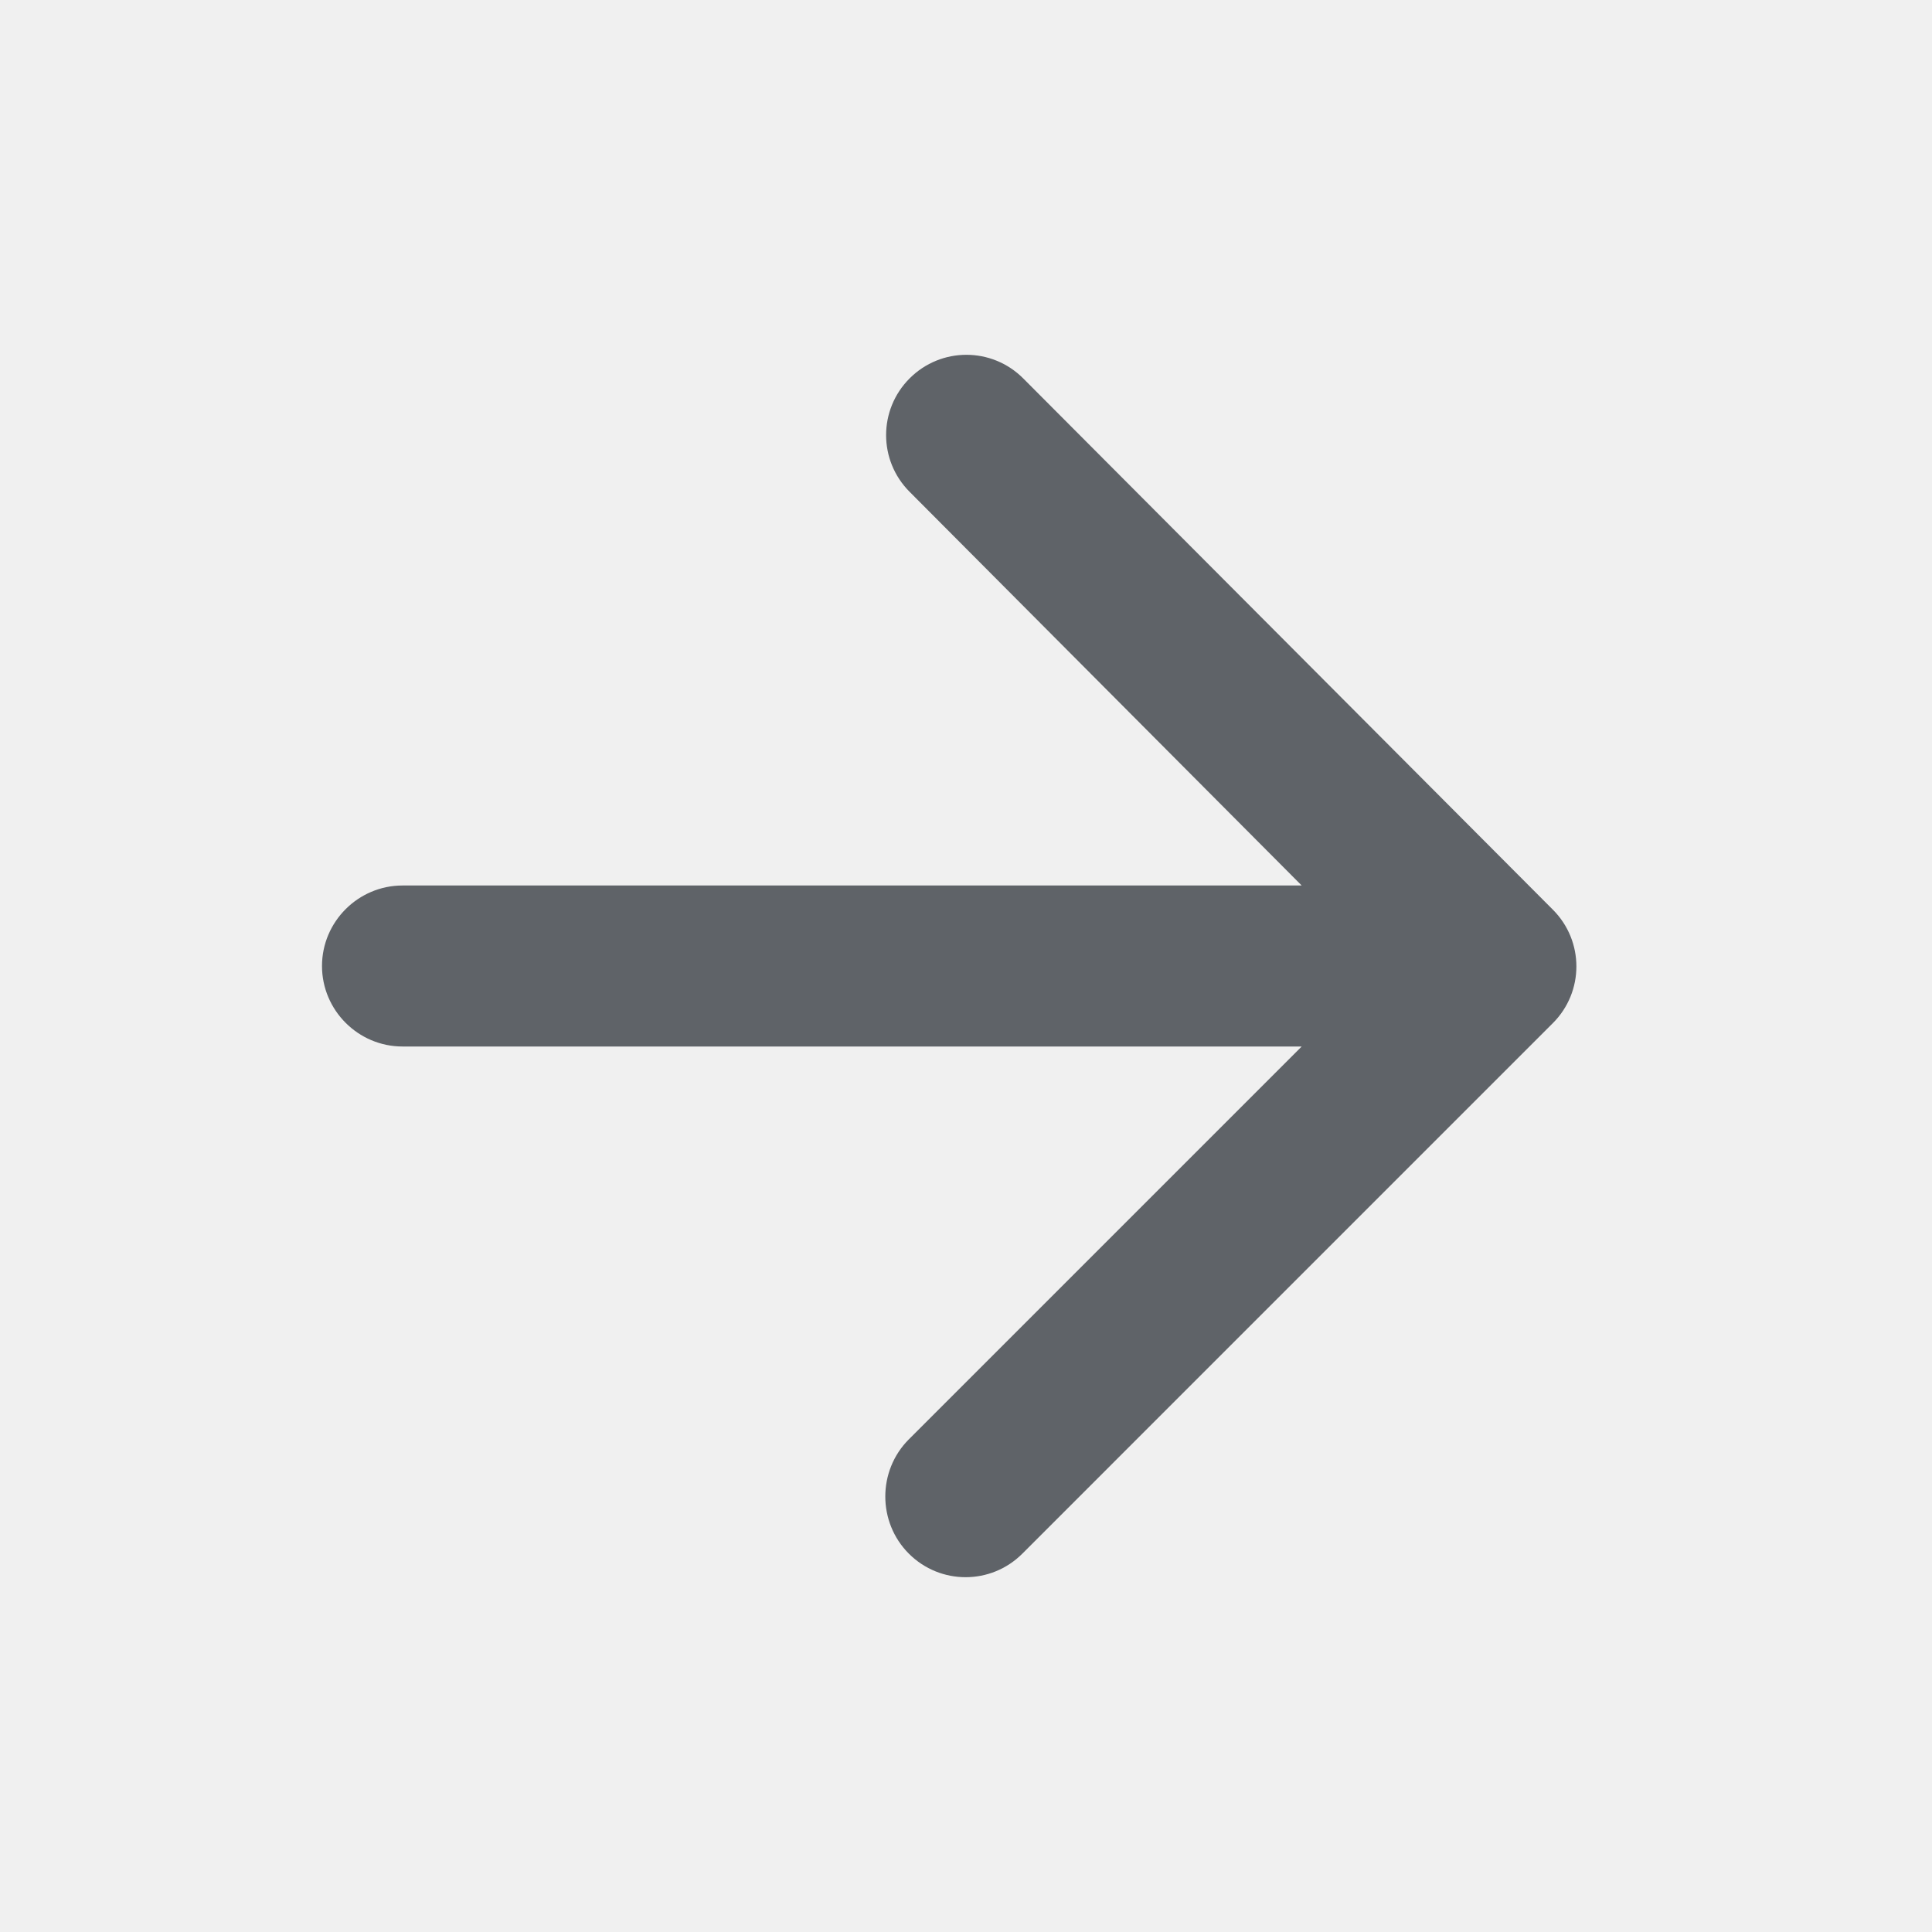
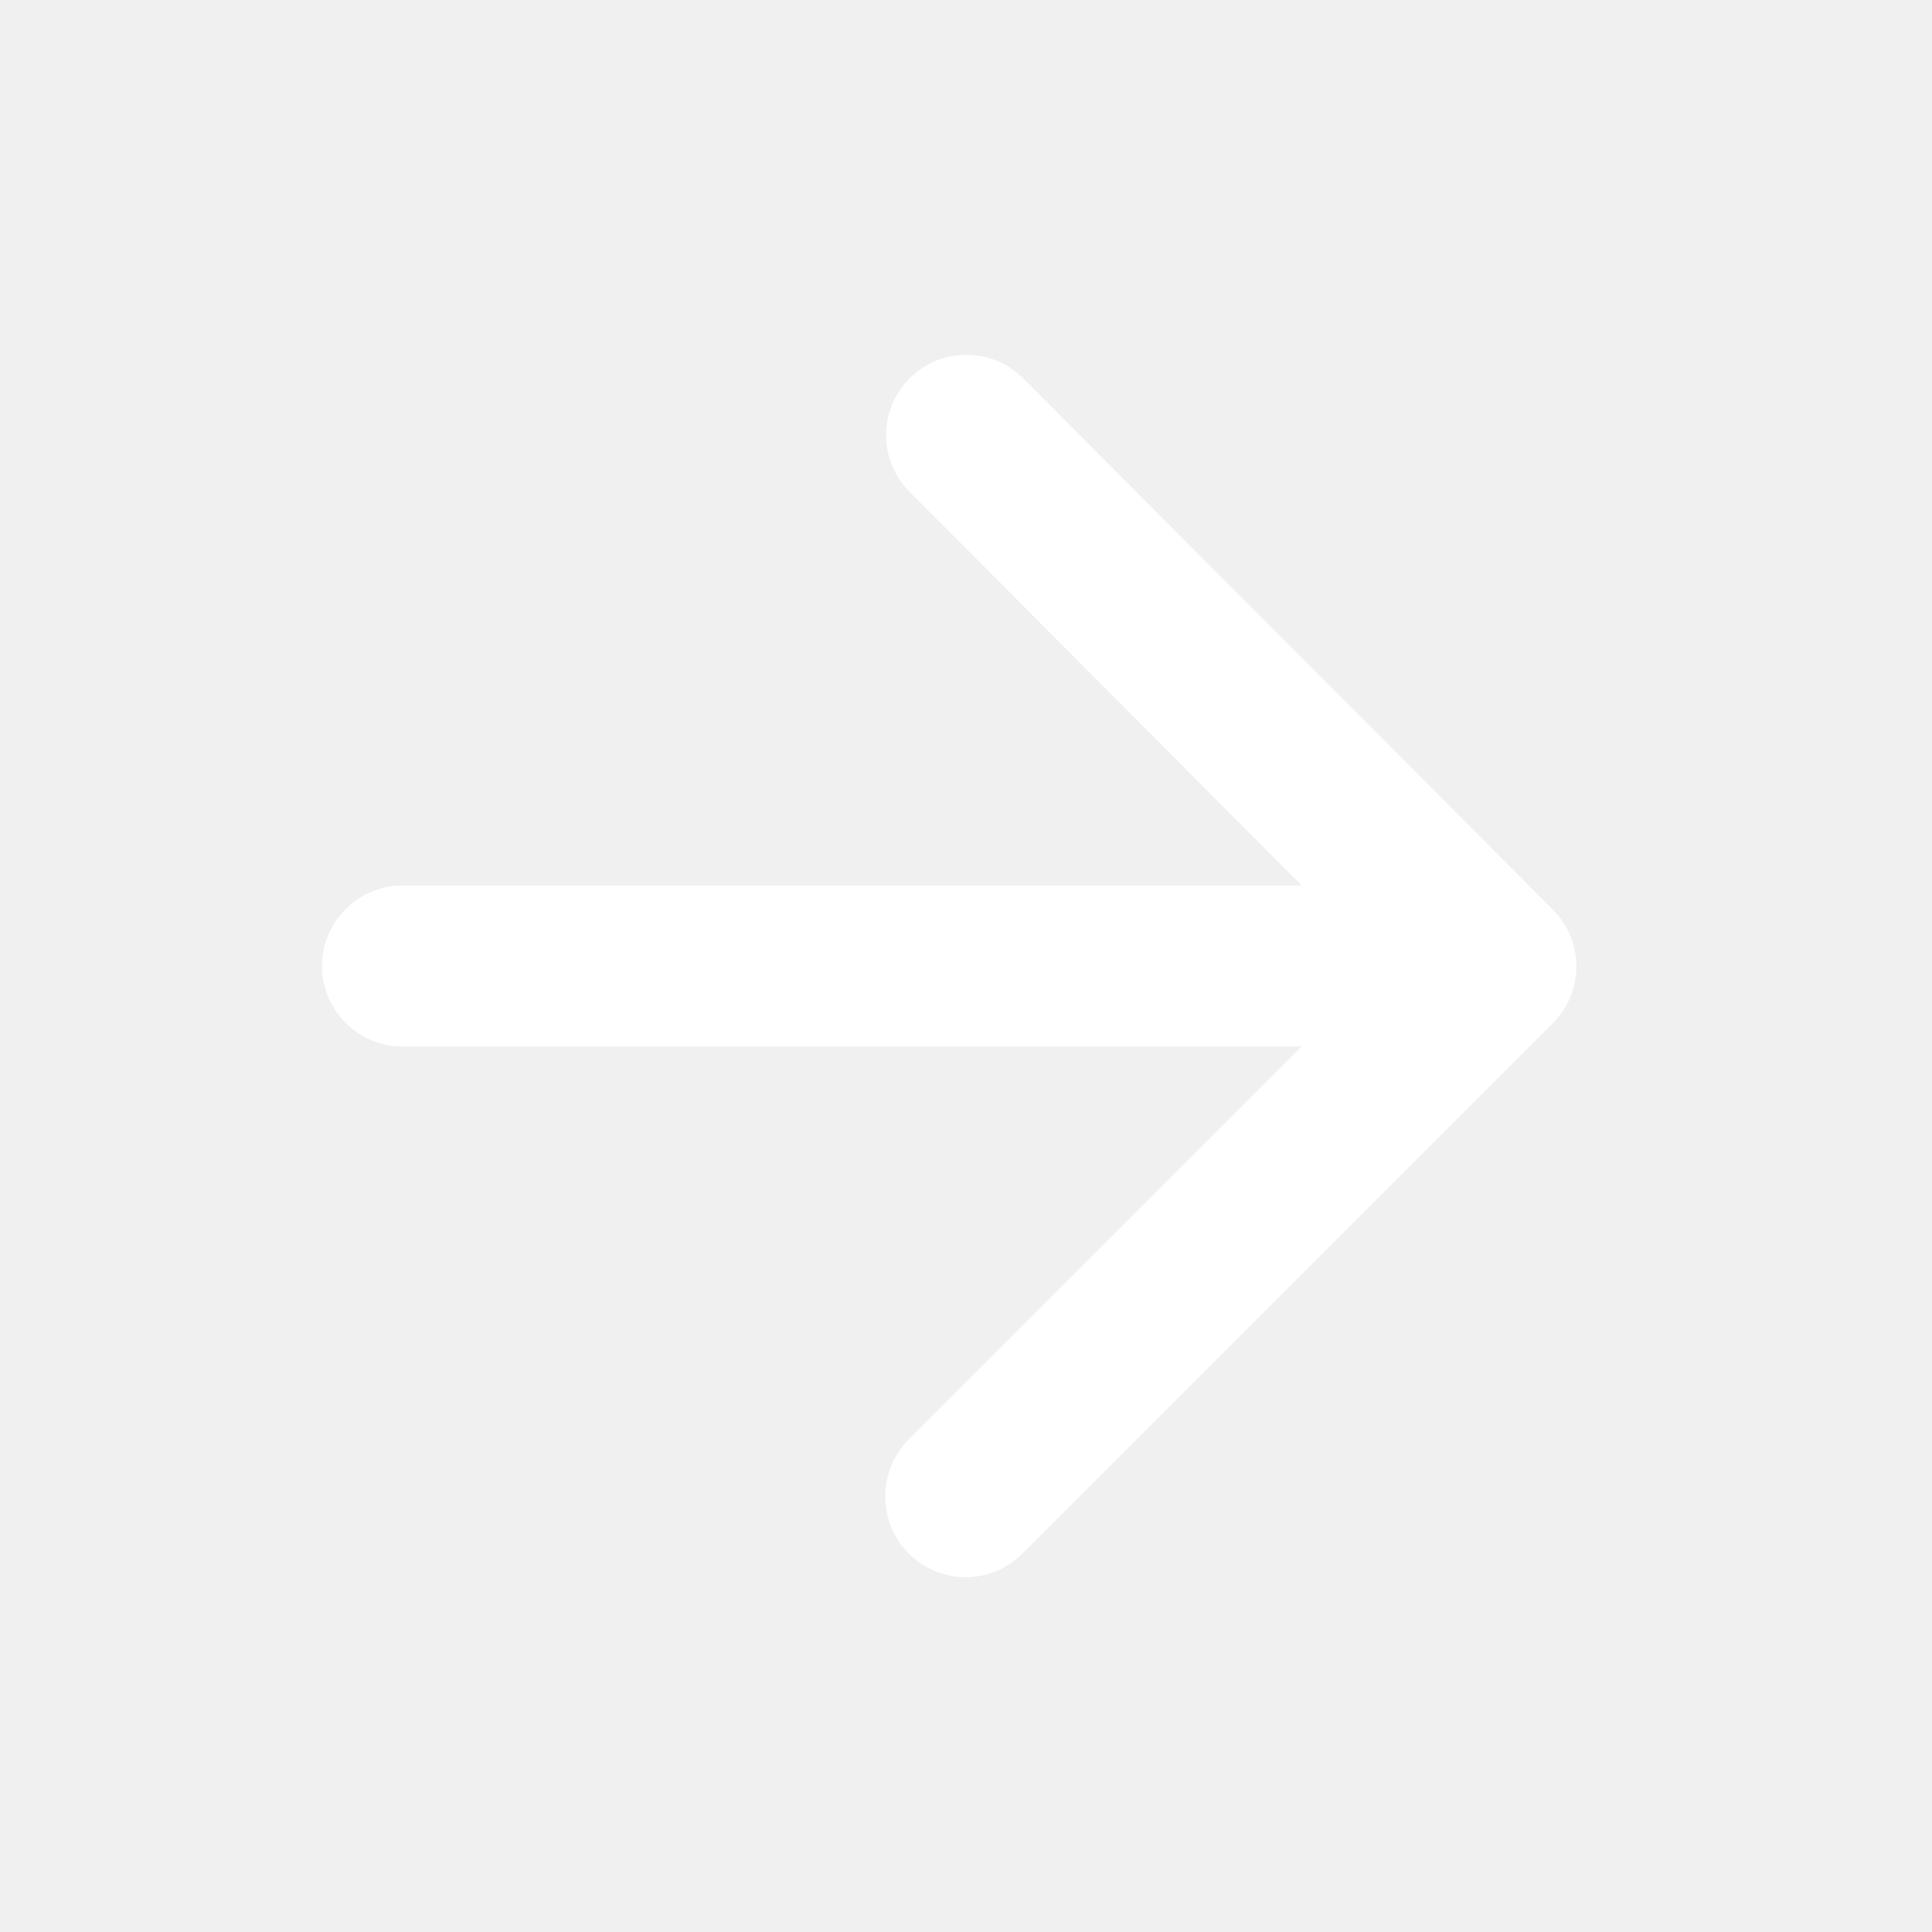
- <svg xmlns="http://www.w3.org/2000/svg" height="24px" viewBox="0 0 24 24" width="24px" fill="#5f6368">
+ <svg xmlns="http://www.w3.org/2000/svg" height="24px" viewBox="0 0 24 24" width="24px" fill="#ffffff">
  <path d="M0 0h24v24H0V0z" fill="none" />
  <path d="M5 13h11.17l-4.88 4.88c-.39.39-.39 1.03 0 1.42.39.39 1.02.39 1.41 0l6.59-6.59c.39-.39.39-1.02 0-1.41l-6.58-6.6c-.39-.39-1.02-.39-1.41 0-.39.39-.39 1.02 0 1.41L16.17 11H5c-.55 0-1 .45-1 1s.45 1 1 1z" />
</svg>
